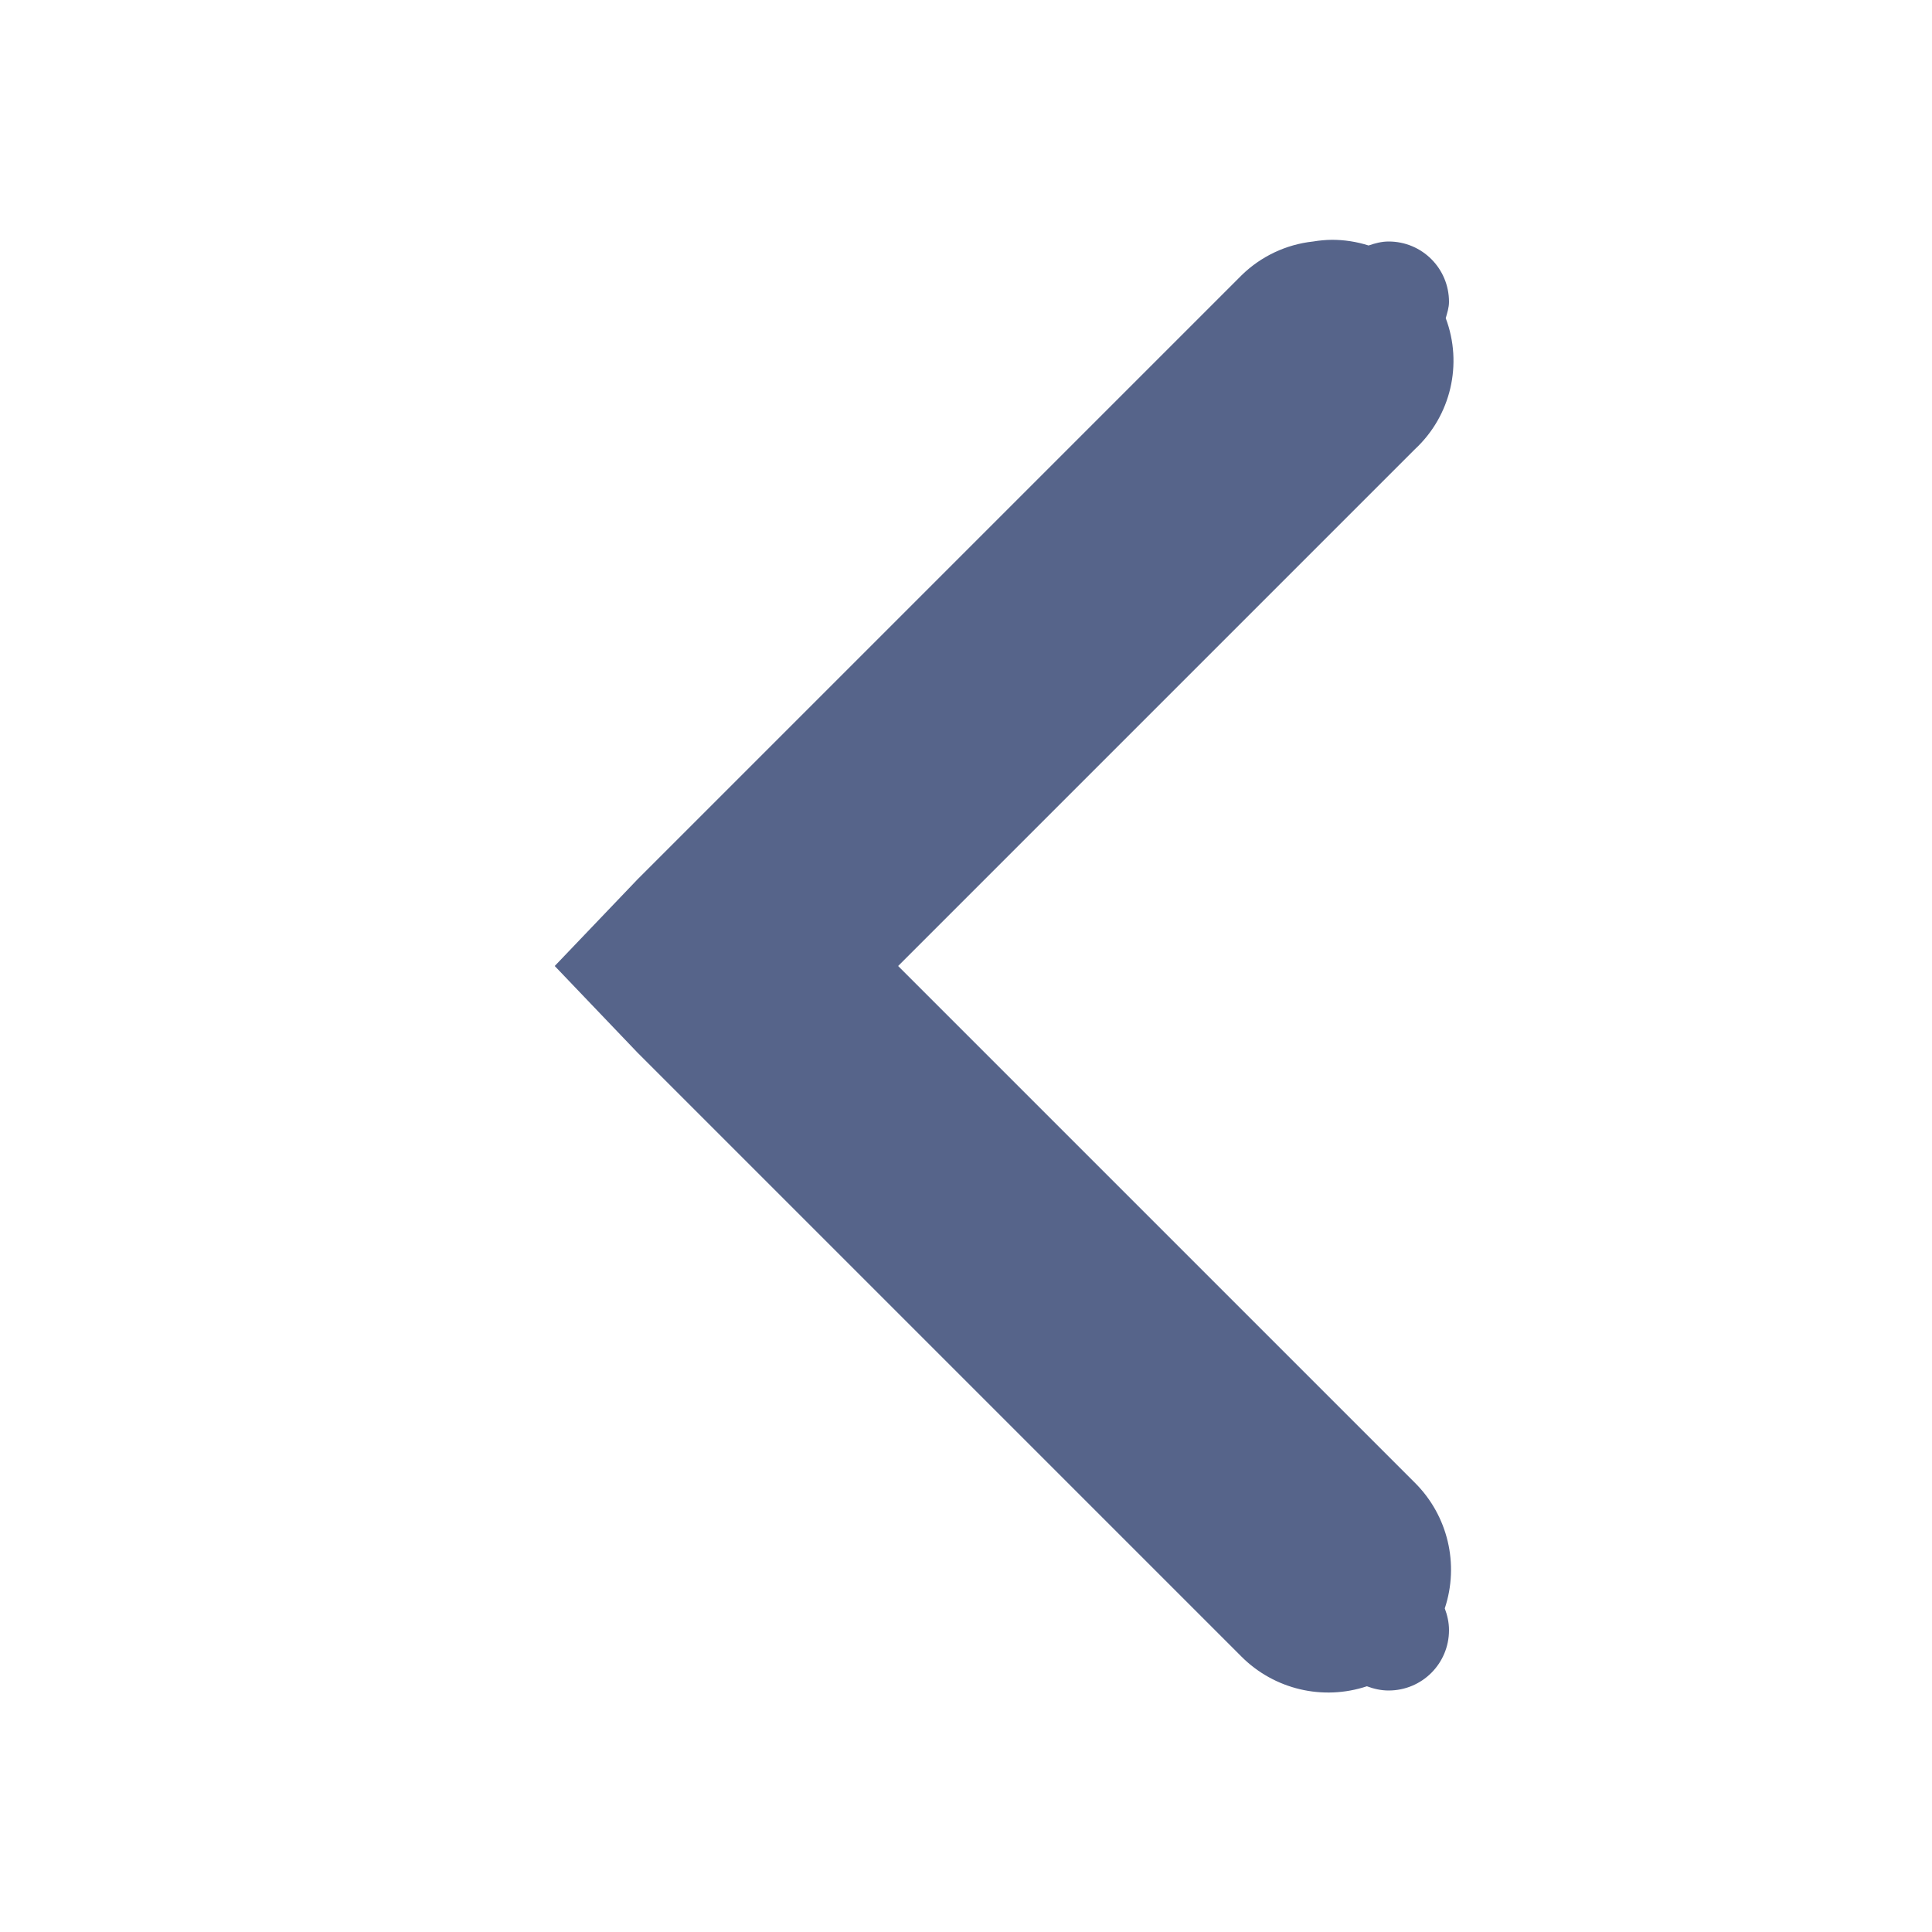
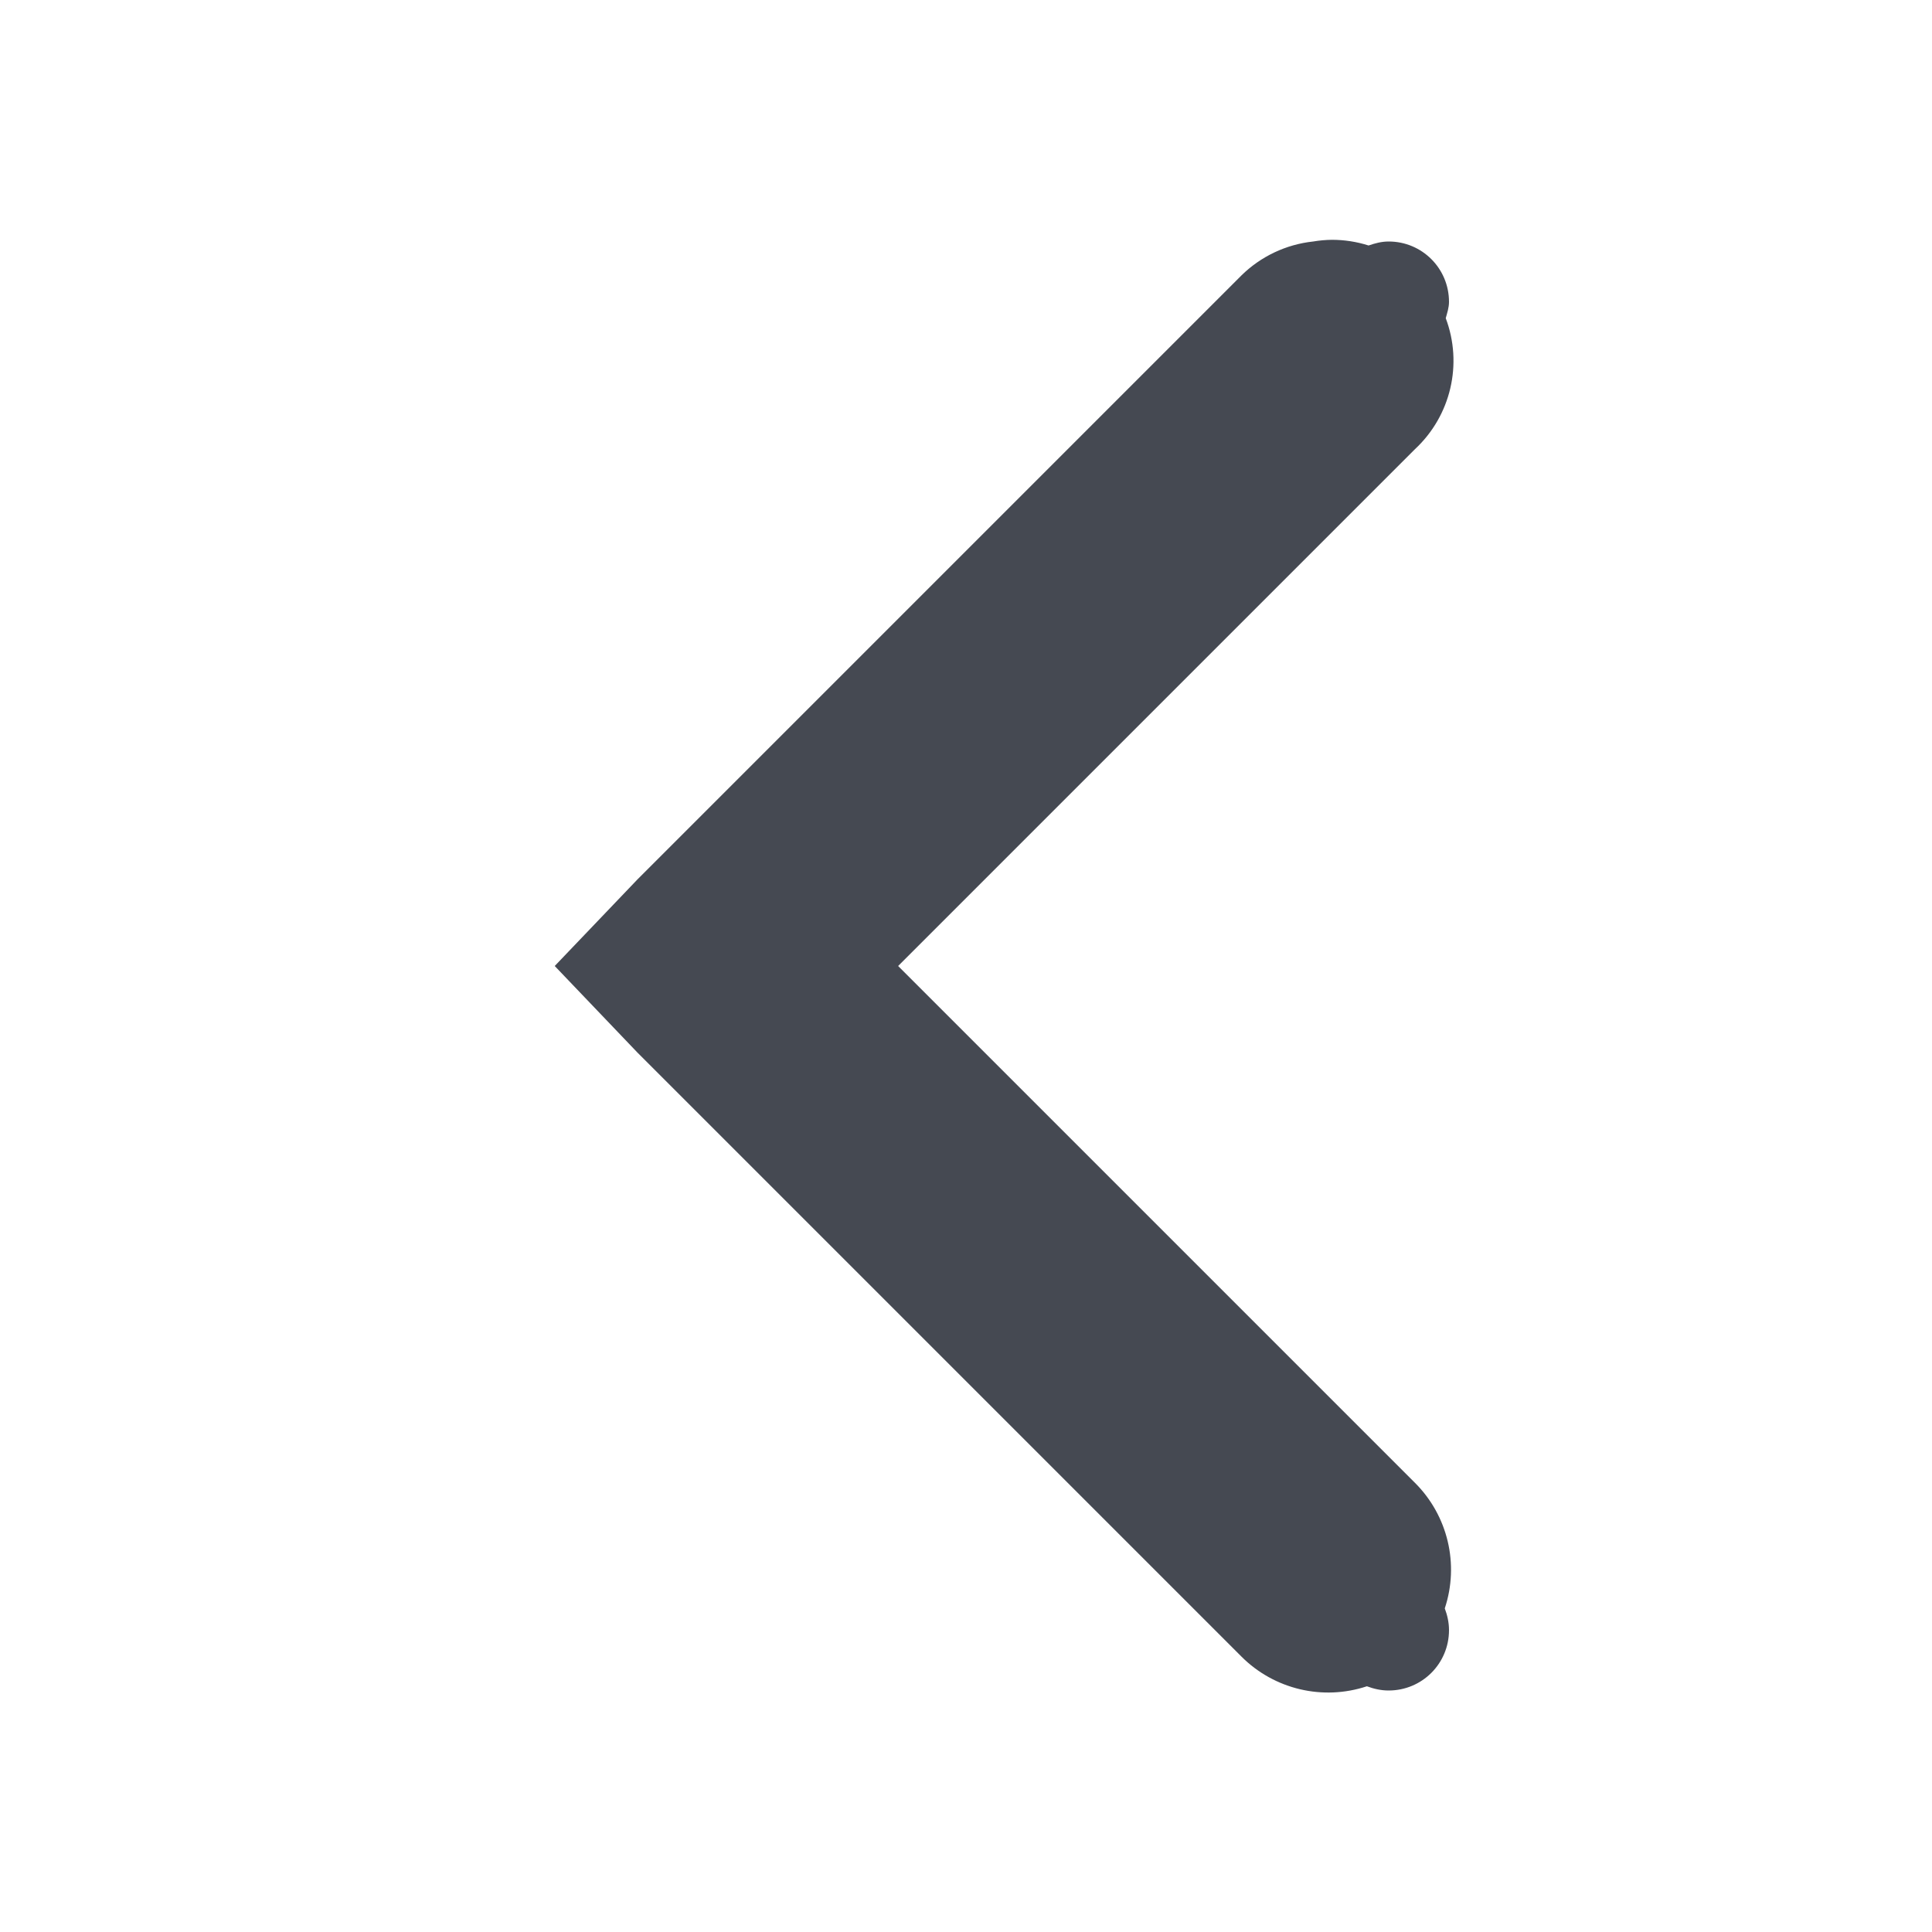
- <svg xmlns="http://www.w3.org/2000/svg" xmlns:ns1="http://www.openswatchbook.org/uri/2009/osb" height="16" id="svg7384" version="1.1" width="16">
+ <svg xmlns="http://www.w3.org/2000/svg" xmlns:ns1="http://www.openswatchbook.org/uri/2009/osb" width="16" version="1.1" id="svg7384" height="16">
  <defs id="defs7386">
-     <linearGradient id="selected_bg_color" ns1:paint="solid">
-       <stop style="stop-color:#5294e2;stop-opacity:1;" offset="0" id="stop4149" />
+     <linearGradient ns1:paint="solid" id="selected_bg_color">
+       <stop id="stop4149" offset="0" style="stop-color:#5294e2;stop-opacity:1;" />
    </linearGradient>
  </defs>
-   <g id="layer9" style="display:inline" transform="translate(-100.0002,-747)" />
-   <g id="layer10" transform="translate(-100.0002,-747)" />
-   <g id="layer11" transform="translate(-100.0002,-747)" />
-   <g id="layer13" transform="translate(-100.0002,-747)" />
-   <g id="layer14" transform="translate(-100.0002,-747)" />
-   <g id="layer15" style="display:inline" transform="translate(-100.0002,-747)" />
-   <g id="g71291" style="display:inline" transform="translate(-100.0002,-747)" />
-   <g id="g4953" style="display:inline" transform="translate(-100.0002,-747)" />
-   <g id="layer12" style="display:inline" transform="translate(-100.0002,-747)">
-     <path style="font-size:medium;font-style:normal;font-variant:normal;font-weight:normal;font-stretch:normal;text-indent:0;text-align:start;text-decoration:none;line-height:normal;letter-spacing:normal;word-spacing:normal;text-transform:none;direction:ltr;block-progression:tb;writing-mode:lr-tb;text-anchor:start;baseline-shift:baseline;color:#000000;fill:#56648a;fill-opacity:1;stroke:none;stroke-width:2;marker:none;visibility:visible;display:inline;overflow:visible;enable-background:accumulate;font-family:Sans;-inkscape-font-specification:Sans" d="M 11.029 1.986 A 1 1 0 0 0 10.875 2 A 1 1 0 0 0 10.281 2.281 L 5.281 7.281 L 4.594 8 L 5.281 8.719 L 10.281 13.719 A 1.016 1.016 0 0 0 11.32 13.965 C 11.376 13.986 11.436 14 11.5 14 C 11.777 14 12 13.777 12 13.5 C 12 13.436 11.986 13.376 11.965 13.32 A 1.016 1.016 0 0 0 11.719 12.281 L 7.438 8 L 11.719 3.719 A 1 1 0 0 0 11.973 2.635 C 11.985 2.591 12 2.548 12 2.5 C 12 2.223 11.777 2 11.5 2 C 11.441 2 11.386 2.015 11.334 2.033 A 1 1 0 0 0 11.029 1.986 z " transform="translate(100.0002,747)" id="path6040" />
+   <g transform="translate(-100.0002,-747)" style="display:inline" id="layer9" />
+   <g transform="translate(-100.0002,-747)" id="layer10" />
+   <g transform="translate(-100.0002,-747)" id="layer11" />
+   <g transform="translate(-100.0002,-747)" id="layer13" />
+   <g transform="translate(-100.0002,-747)" id="layer14" />
+   <g transform="translate(-100.0002,-747)" style="display:inline" id="layer15" />
+   <g transform="translate(-100.0002,-747)" style="display:inline" id="g71291" />
+   <g transform="translate(-100.0002,-747)" style="display:inline" id="g4953" />
+   <g transform="translate(-100.0002,-747)" style="display:inline" id="layer12">
+     <path id="path6040" transform="translate(100.0002,747)" d="M 11.029 1.986 A 1 1 0 0 0 10.875 2 A 1 1 0 0 0 10.281 2.281 L 5.281 7.281 L 4.594 8 L 5.281 8.719 L 10.281 13.719 A 1.016 1.016 0 0 0 11.32 13.965 C 11.376 13.986 11.436 14 11.5 14 C 11.777 14 12 13.777 12 13.5 C 12 13.436 11.986 13.376 11.965 13.32 A 1.016 1.016 0 0 0 11.719 12.281 L 7.438 8 L 11.719 3.719 A 1 1 0 0 0 11.973 2.635 C 11.985 2.591 12 2.548 12 2.5 C 12 2.223 11.777 2 11.5 2 C 11.441 2 11.386 2.015 11.334 2.033 A 1 1 0 0 0 11.029 1.986 z " style="font-size:medium;font-style:normal;font-variant:normal;font-weight:normal;font-stretch:normal;text-indent:0;text-align:start;text-decoration:none;line-height:normal;letter-spacing:normal;word-spacing:normal;text-transform:none;direction:ltr;block-progression:tb;writing-mode:lr-tb;text-anchor:start;baseline-shift:baseline;color:#000000;fill:#454952;fill-opacity:1;stroke:none;stroke-width:2;marker:none;visibility:visible;display:inline;overflow:visible;enable-background:accumulate;font-family:Sans;-inkscape-font-specification:Sans" />
  </g>
</svg>
